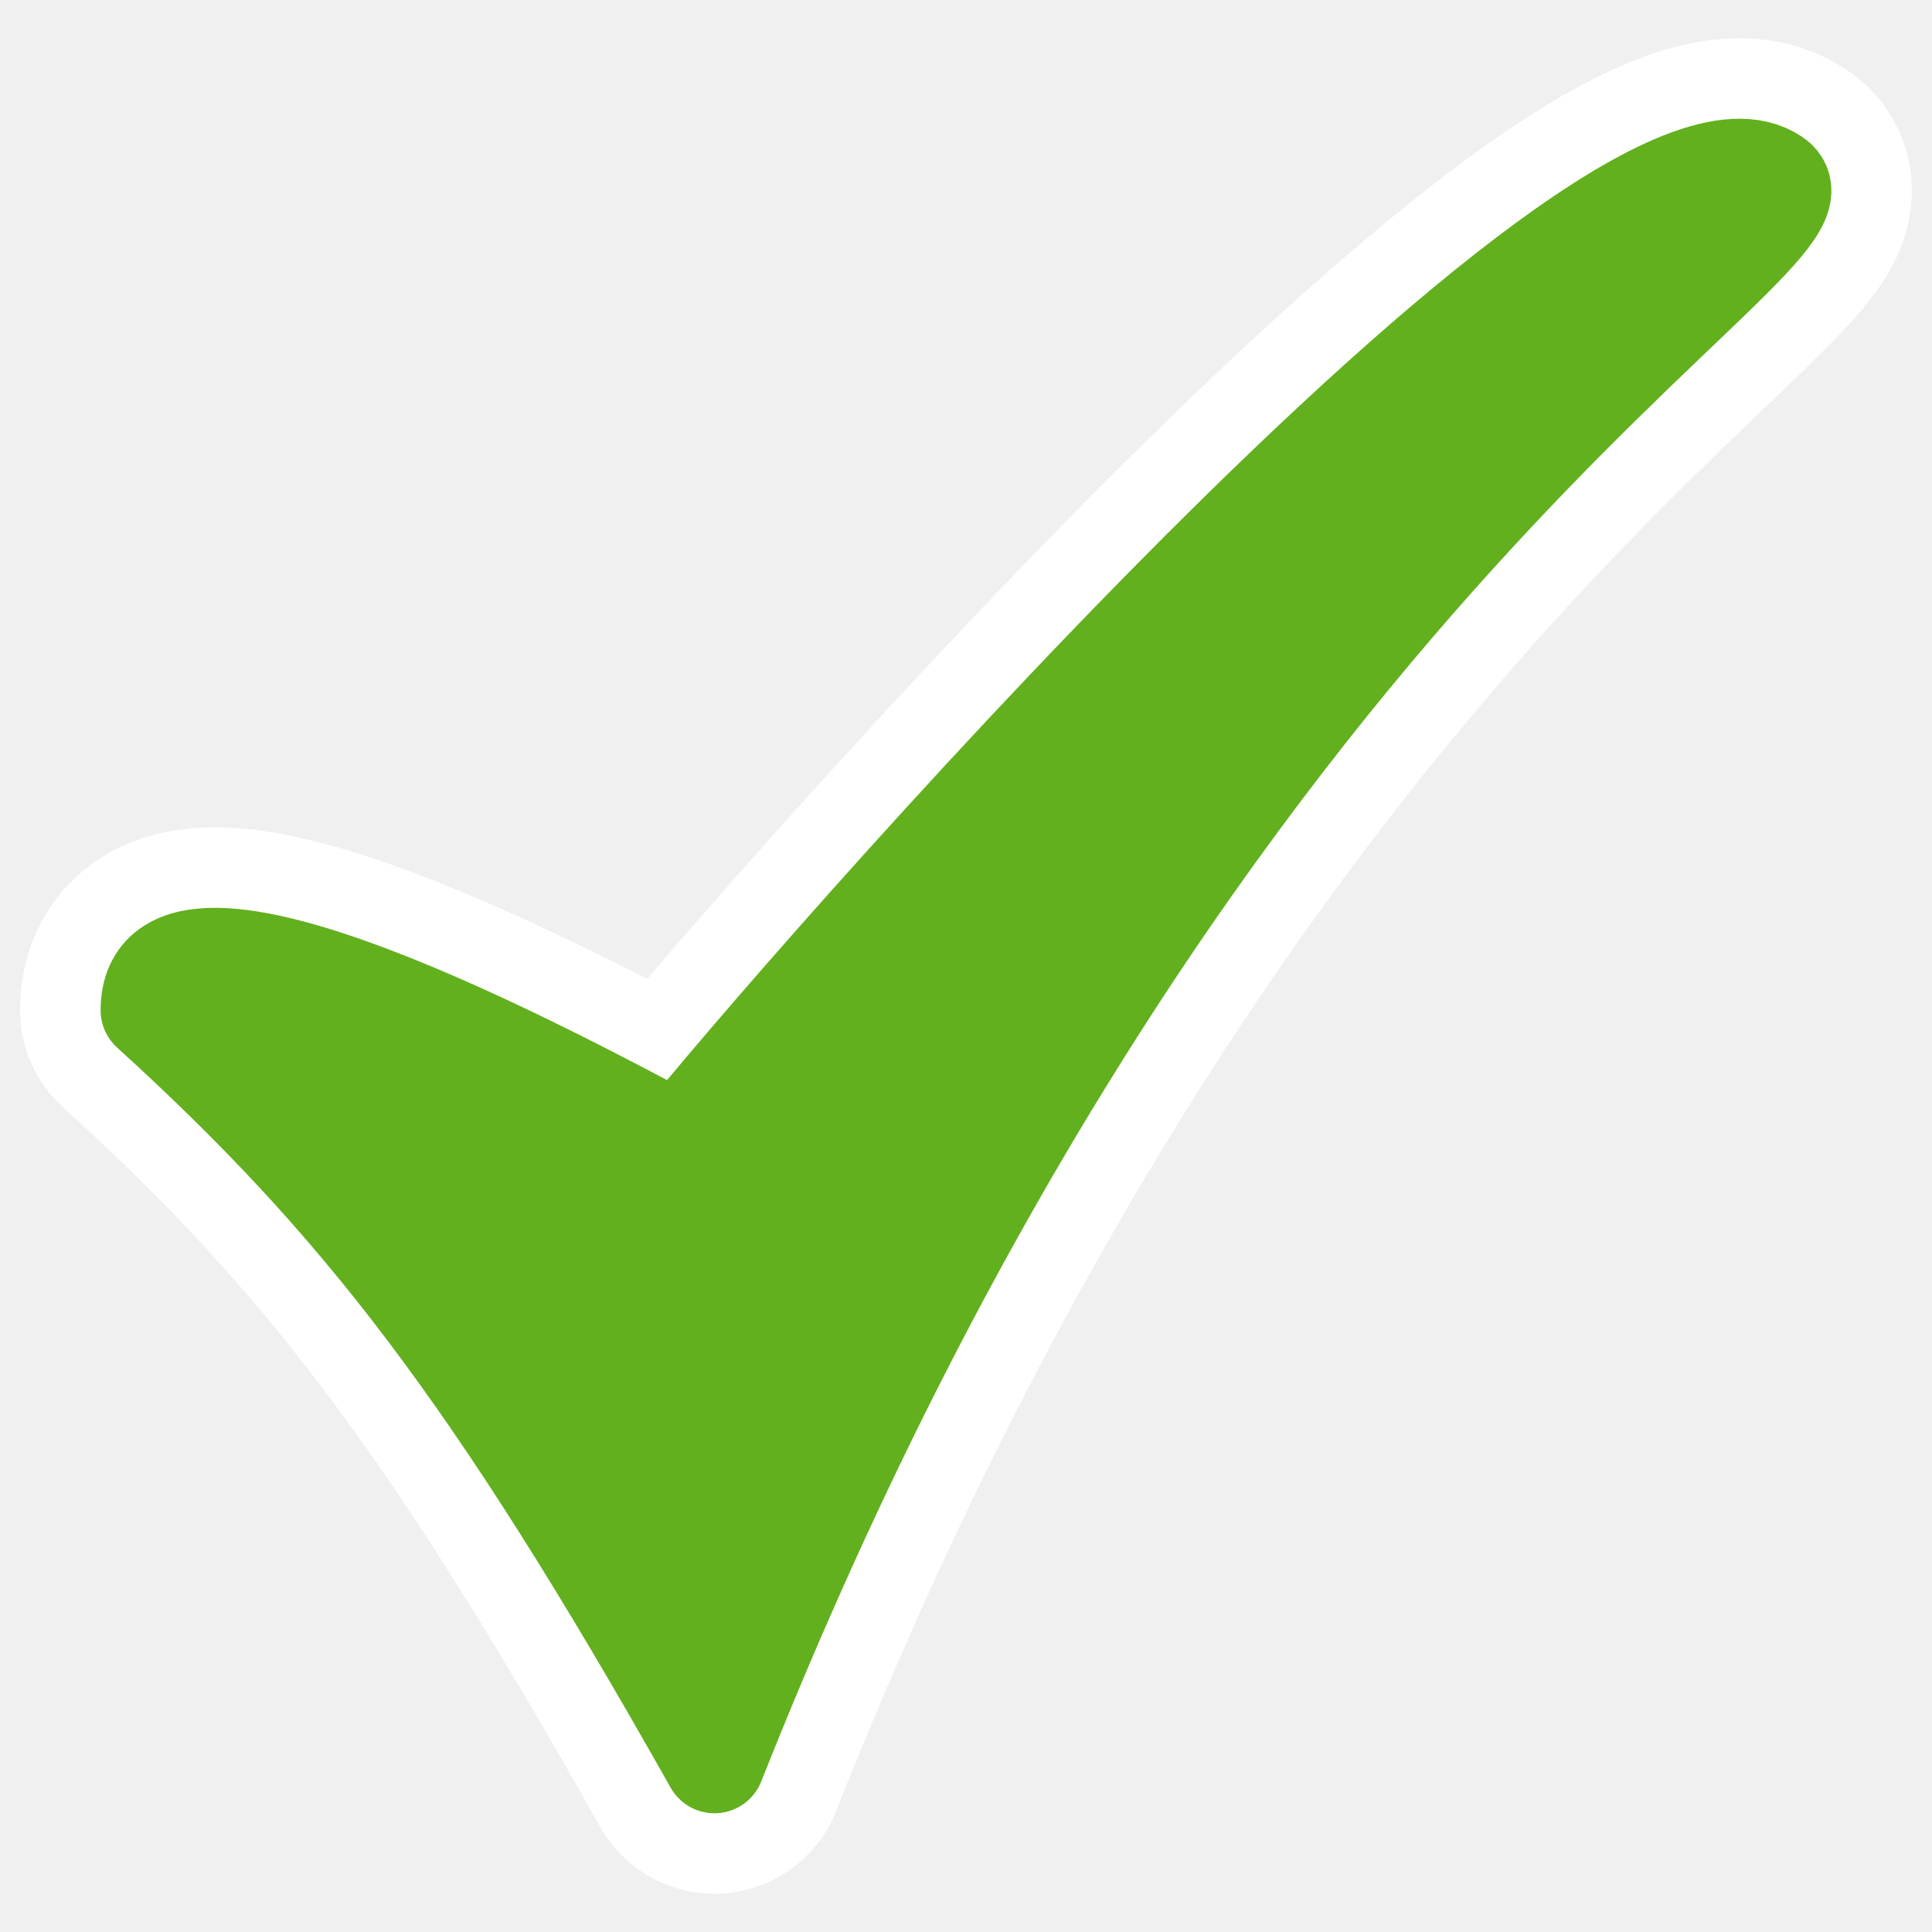
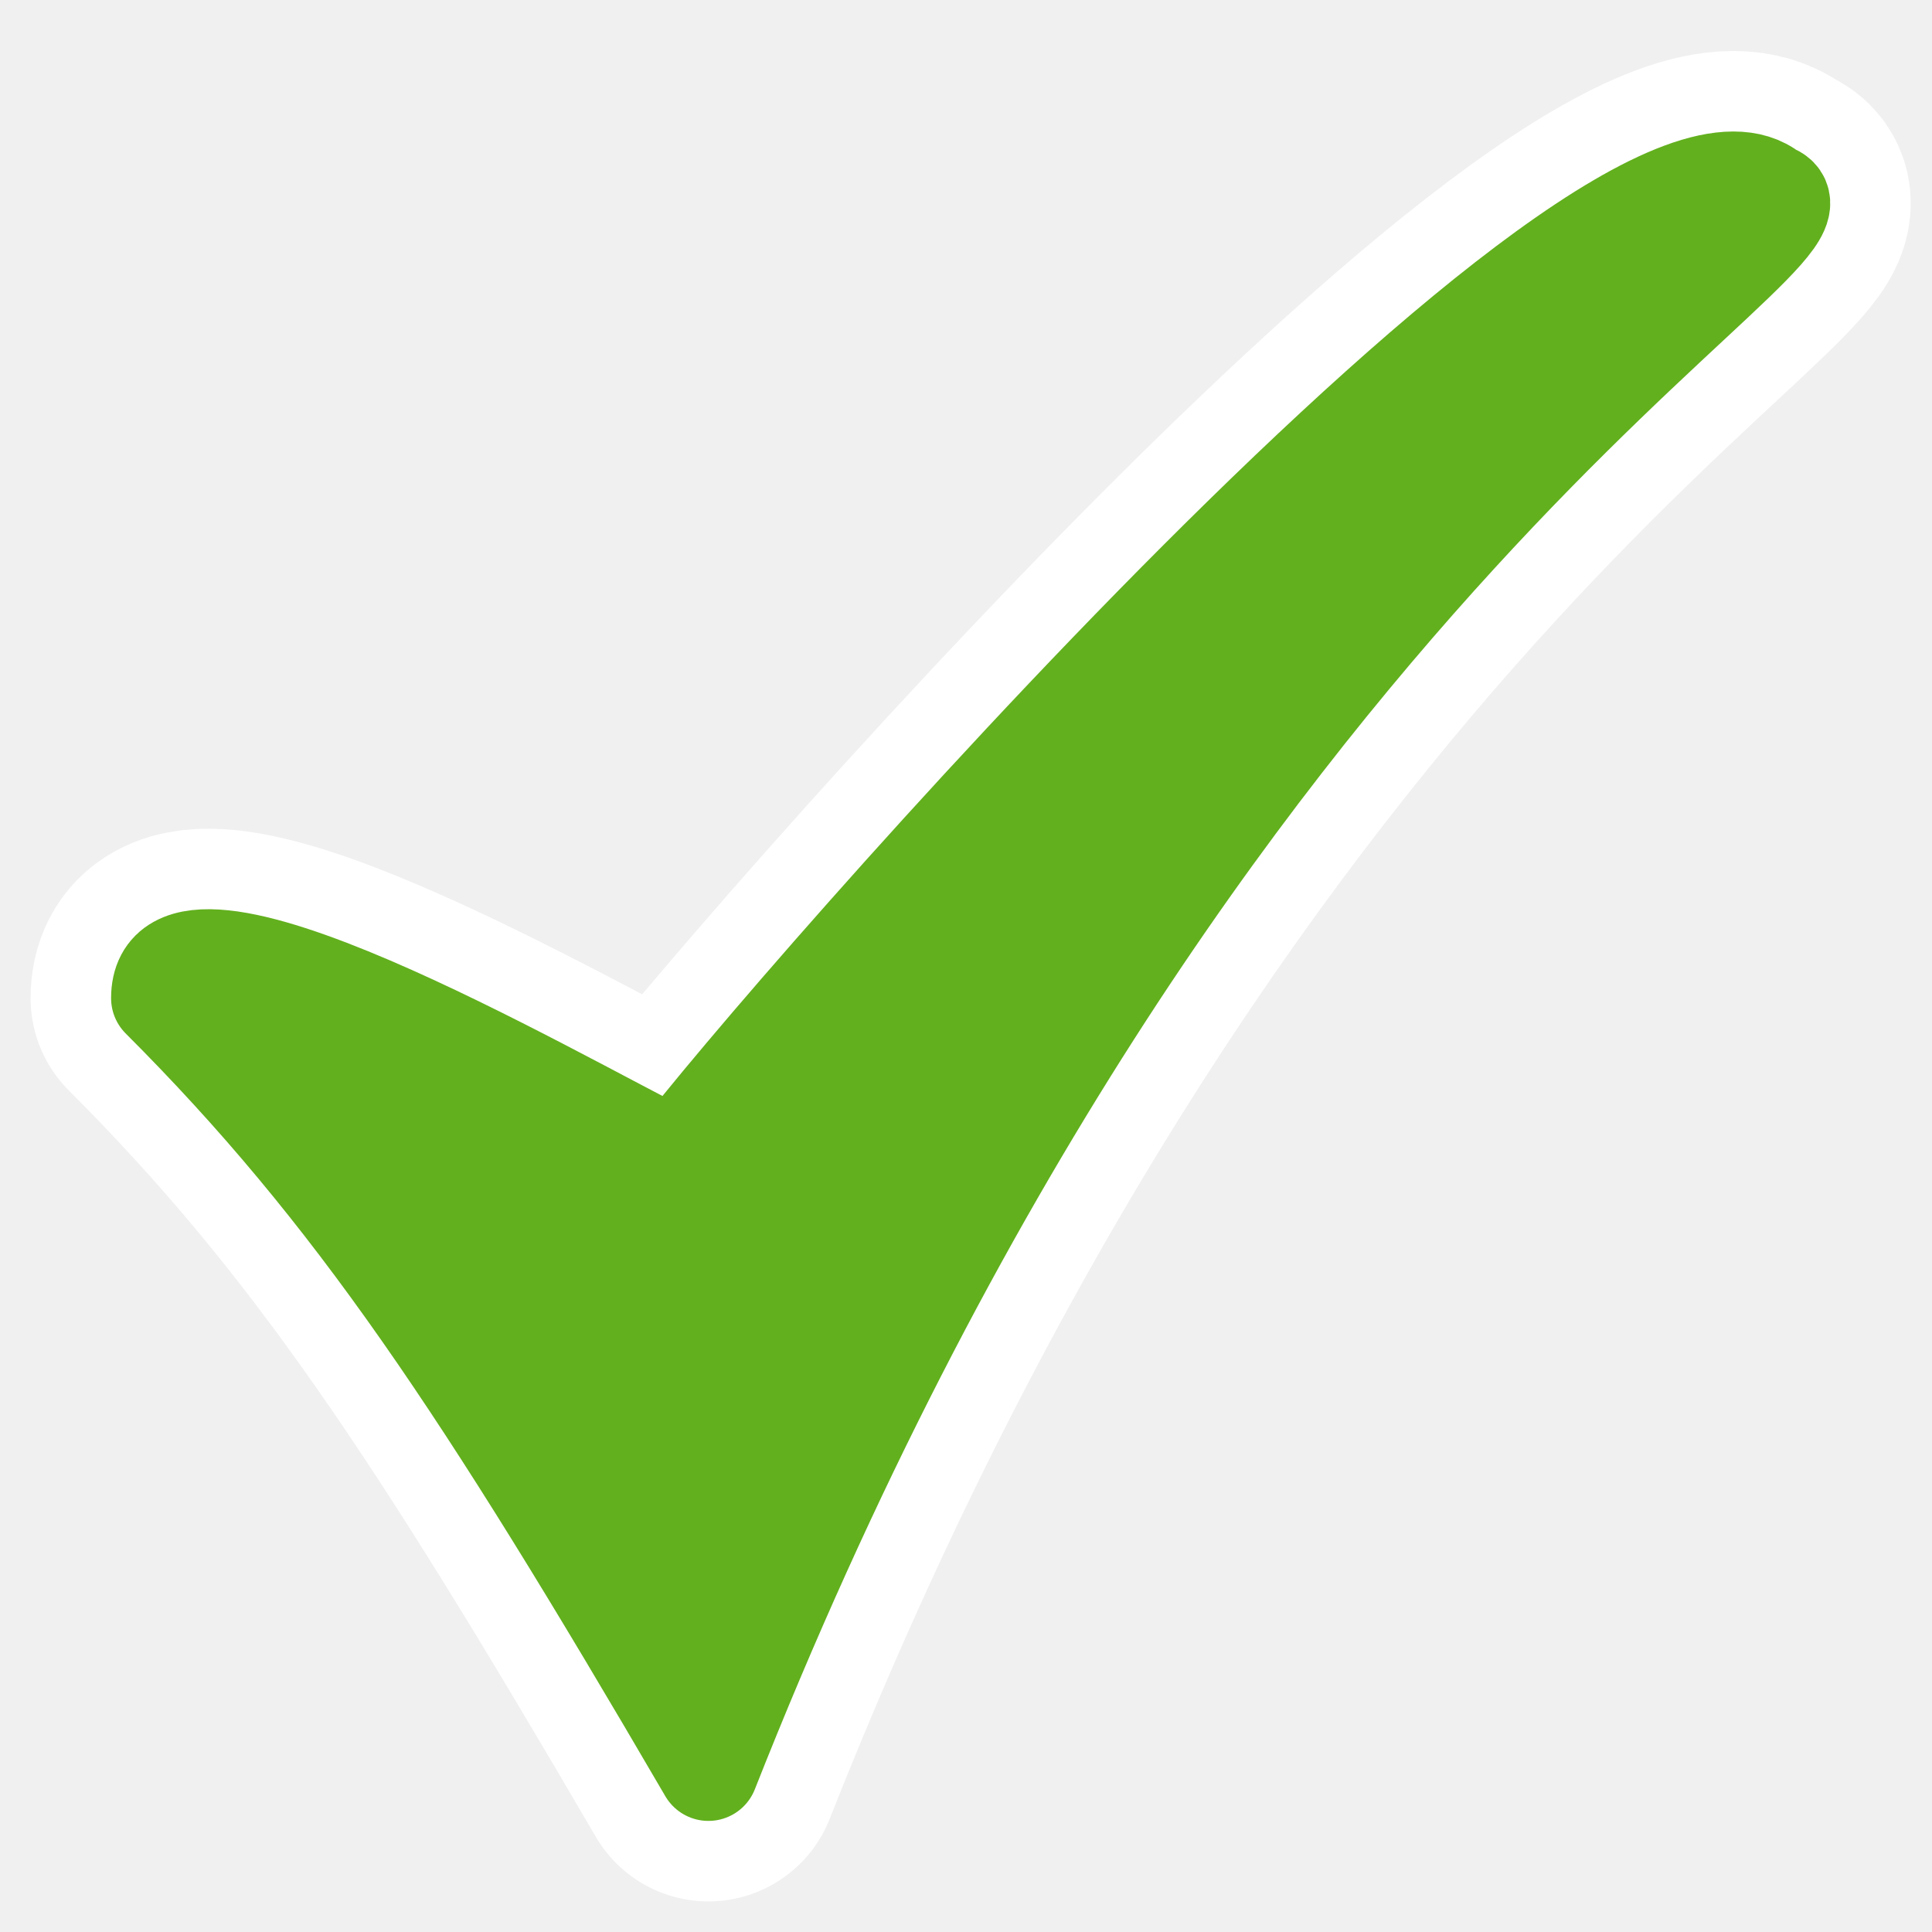
- <svg xmlns="http://www.w3.org/2000/svg" _SVGFile__filename="oldscale/actions/button_accept.svg" version="1.0" viewBox="0 0 60 60">
-   <path d="m4.687 31.376c6.444 5.864 10.608 11.142 17.501 23.374 14.984-37.823 35.502-47.534 32.9-49.208-5.264-3.533-30.874 26.075-33.971 29.981-3.724-1.972-16.43-8.865-16.43-4.147z" fill="none" stroke="#fff" stroke-linecap="round" stroke-linejoin="round" stroke-width="8.125" />
-   <path d="m4.687 31.376c6.444 5.864 10.608 11.142 17.501 23.374 14.984-37.823 35.502-47.534 32.9-49.208-5.264-3.533-30.874 26.075-33.971 29.981-3.724-1.972-16.43-8.865-16.43-4.147z" fill="#62b01e" fill-rule="evenodd" stroke="#62b01e" stroke-linecap="round" stroke-linejoin="round" stroke-width="3.125" />
+ <svg xmlns="http://www.w3.org/2000/svg" version="1.0" viewBox="0 0 60 60">
+   <path d="M5 31c6 6 10 12 17 24C37 17 58 7 55 6c-5-4-31 26-34 30-4-2-16-9-16-5z" fill="none" stroke="#fff" stroke-linecap="round" stroke-linejoin="round" stroke-width="8.1" />
+   <path d="M5 31c6 6 10 12 17 24C37 17 58 7 55 6c-5-4-31 26-34 30-4-2-16-9-16-5z" fill="#62b01e" fill-rule="evenodd" stroke="#62b01e" stroke-linecap="round" stroke-linejoin="round" stroke-width="3.1" />
</svg>
